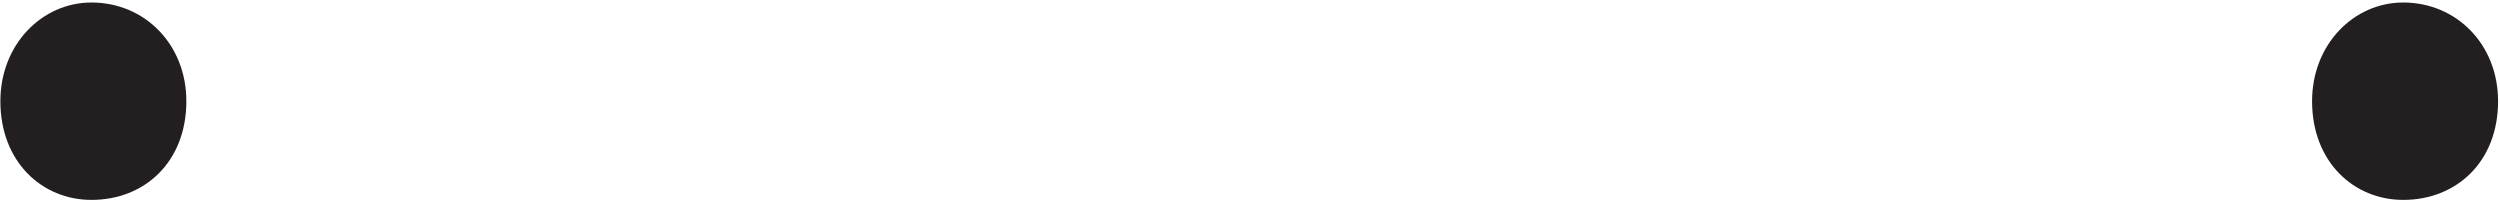
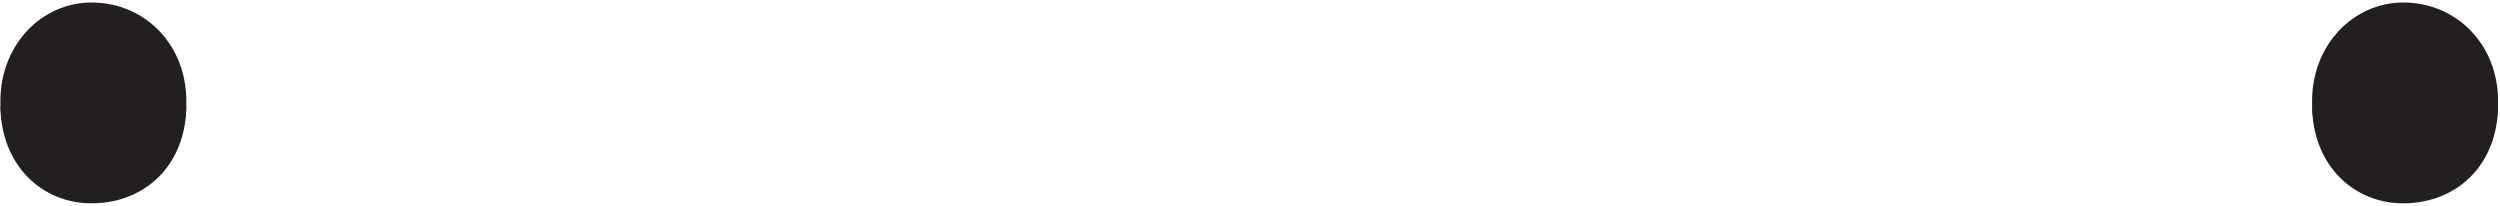
- <svg xmlns="http://www.w3.org/2000/svg" width="729px" height="59px" viewBox="0 0 729 59" version="1.1">
-   <defs />
+ <svg xmlns="http://www.w3.org/2000/svg" width="729px" height="60px" viewBox="0 0 729 60" version="1.1">
  <g id="Page-1" stroke="none" stroke-width="1" fill="none" fill-rule="evenodd">
-     <g id="merlin_meka_eyes" fill="#231F20" fill-rule="nonzero">
-       <path d="M0.11,29.51 C0.11,12.91 12.28,0.73 26.67,0.73 C42.17,0.73 54.34,12.91 54.34,29.51 C54.34,47.23 42.17,58.29 26.67,58.29 C12.28,58.29 0.11,47.23 0.11,29.51 Z" id="Shape" />
-       <path d="M674.2,29.51 C674.2,12.91 686.38,0.73 700.77,0.73 C716.27,0.73 728.44,12.91 728.44,29.51 C728.44,47.23 716.26,58.29 700.77,58.29 C686.38,58.29 674.2,47.23 674.2,29.51 Z" id="Shape" />
+     <g id="merlin_meka_eyes" fill-rule="nonzero">
+       <g id="Group">
+         <g id="merlin_meka_eyes" fill="#231F20">
+           <path d="M0.11,29.51 C0.11,12.91 12.28,0.73 26.67,0.73 C42.17,0.73 54.34,12.91 54.34,29.51 C54.34,47.23 42.17,58.29 26.67,58.29 C12.28,58.29 0.11,47.23 0.11,29.51 Z" id="Shape" />
+           <path d="M674.2,29.51 C674.2,12.91 686.38,0.73 700.77,0.73 C716.27,0.73 728.44,12.91 728.44,29.51 C728.44,47.23 716.26,58.29 700.77,58.29 C686.38,58.29 674.2,47.23 674.2,29.51 Z" id="Shape" />
+         </g>
+         <g id="merlin_meka_eyes_closed" transform="translate(0, 30)" fill="#221F1F">
+           <path d="M0.11,0.51 C2.56,13.26 8.76,27.06 27.23,27.06 C43.86,27.06 51.39,16.73 54.35,0.51 C54.35,18.23 42.18,29.29 26.68,29.29 C12.28,29.29 0.11,18.23 0.11,0.51 Z" id="Shape" />
+           <path d="M674.2,0.51 C676.65,13.26 682.85,27.06 701.32,27.06 C717.95,27.06 725.48,16.73 728.44,0.51 C728.44,18.23 716.27,29.29 700.77,29.29 C686.38,29.29 674.2,18.23 674.2,0.51 Z" id="Shape" />
+         </g>
+       </g>
    </g>
  </g>
</svg>
